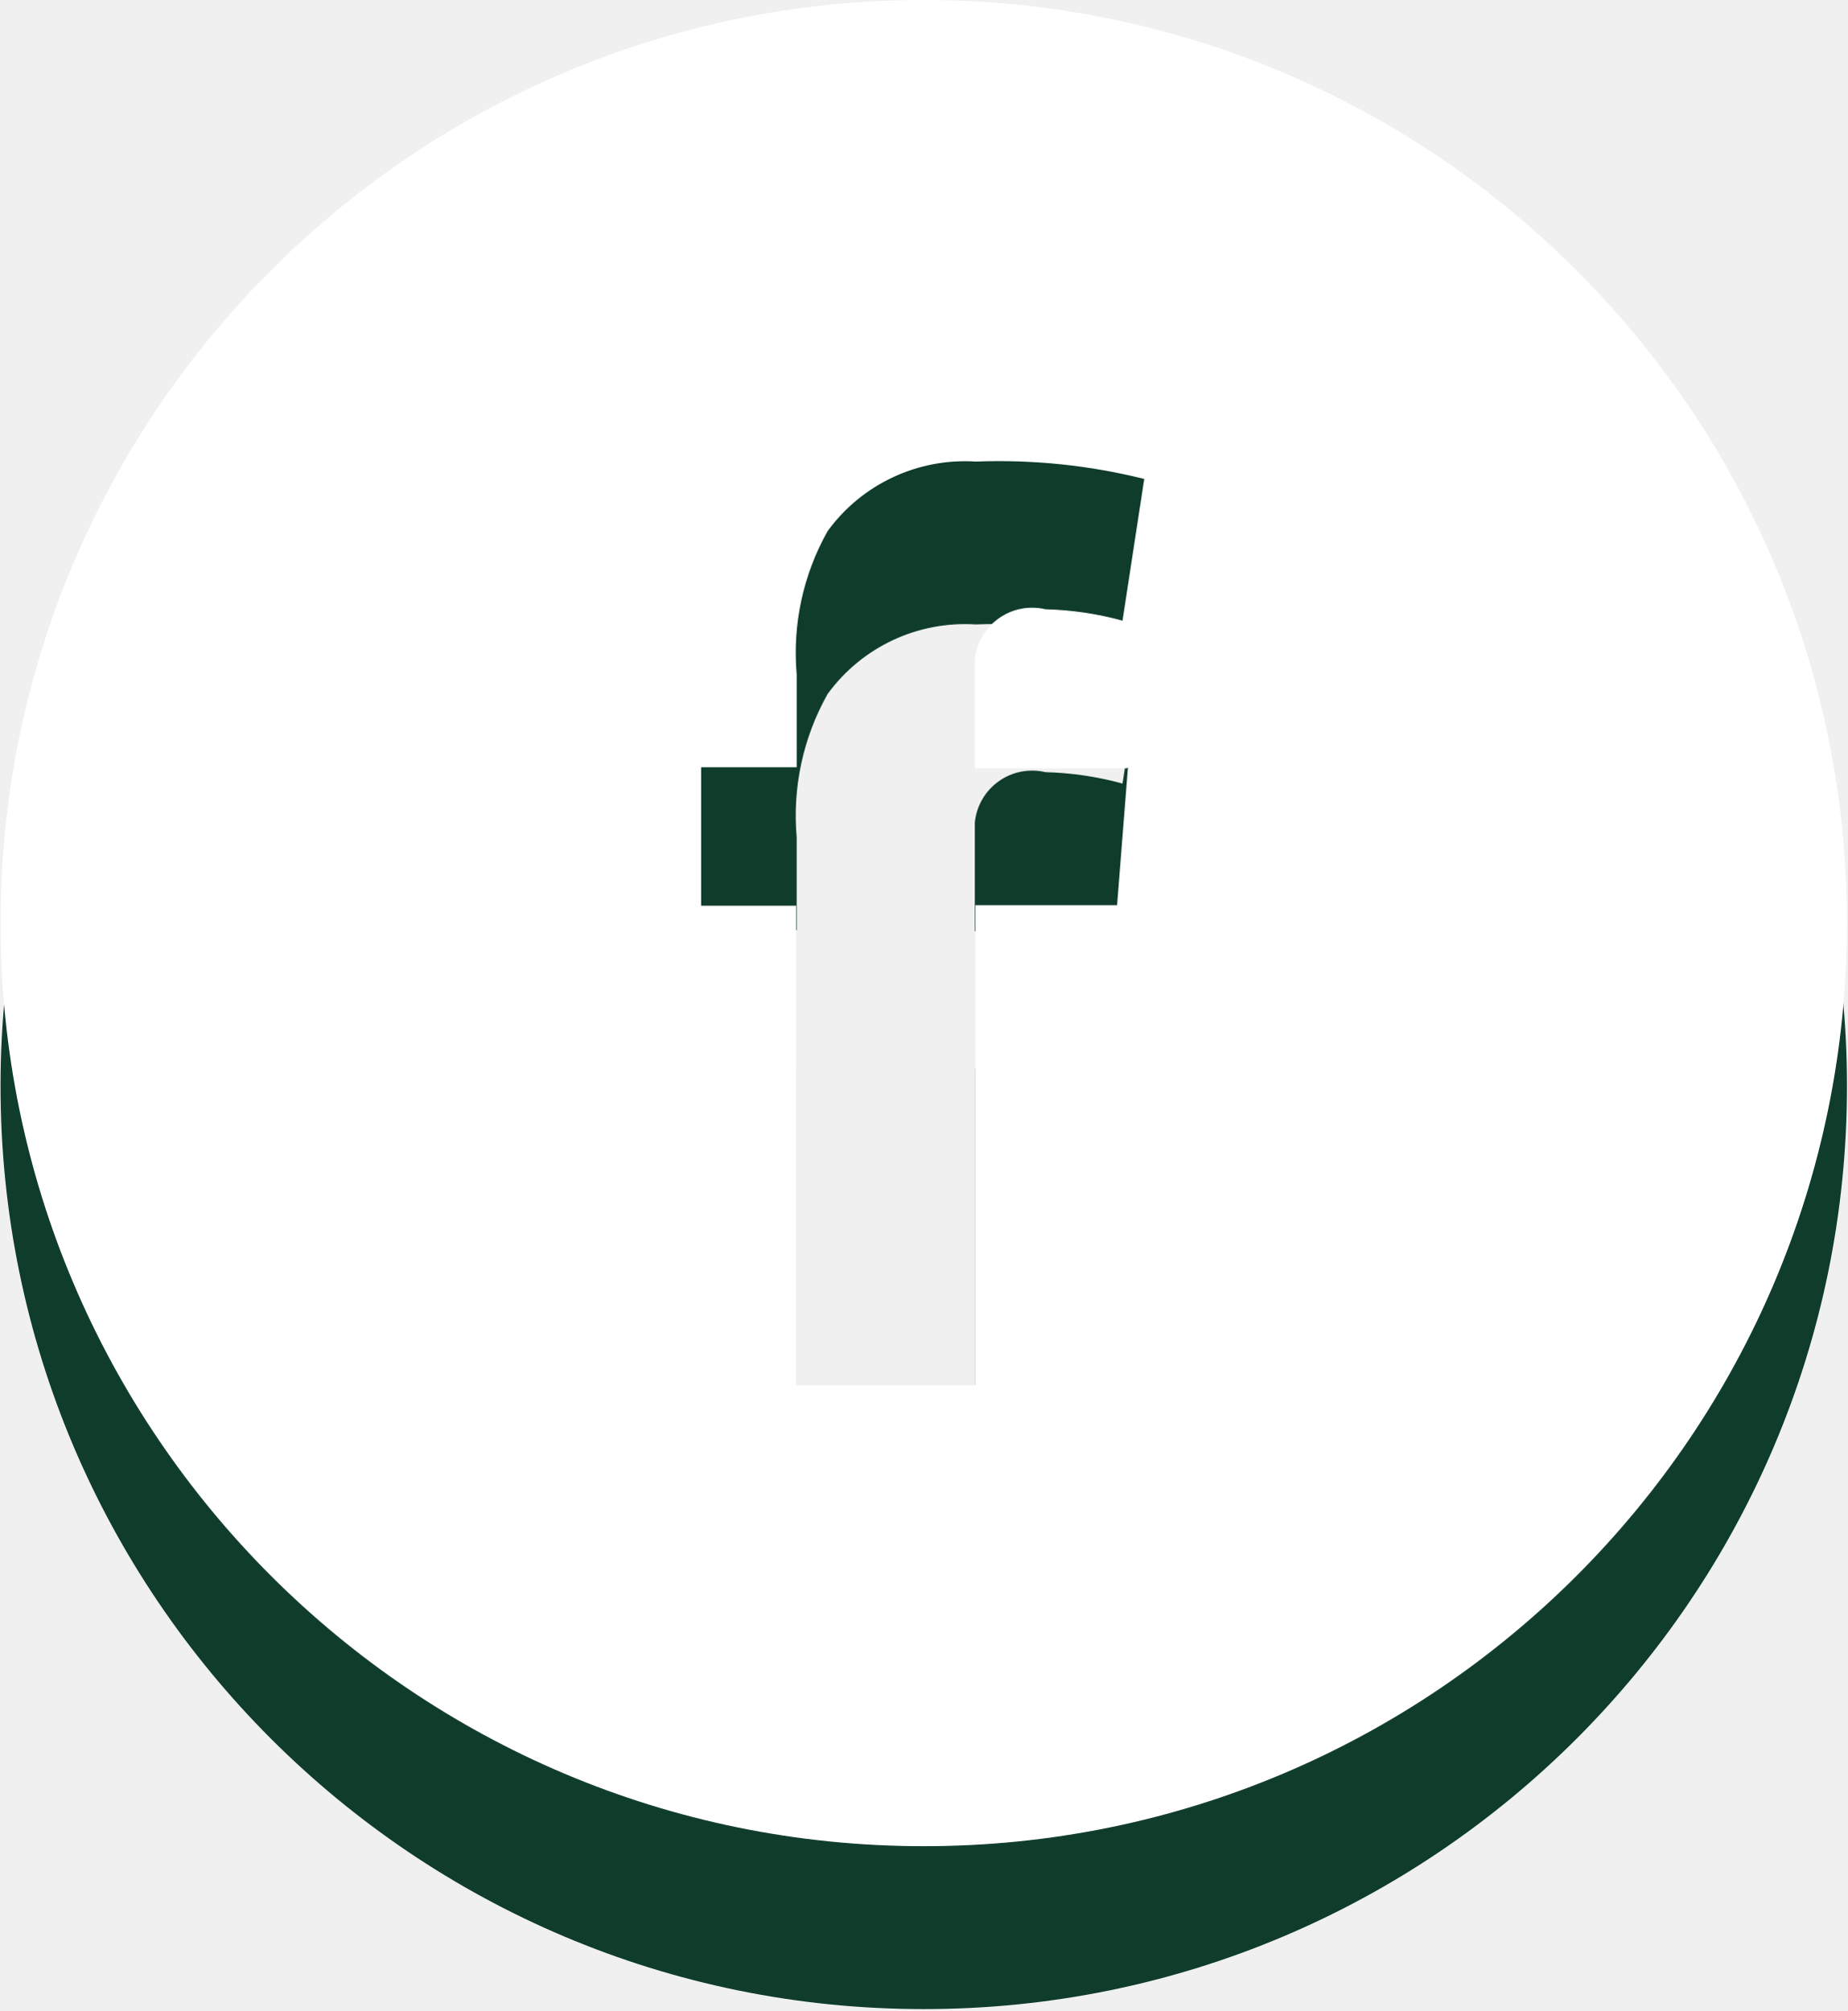
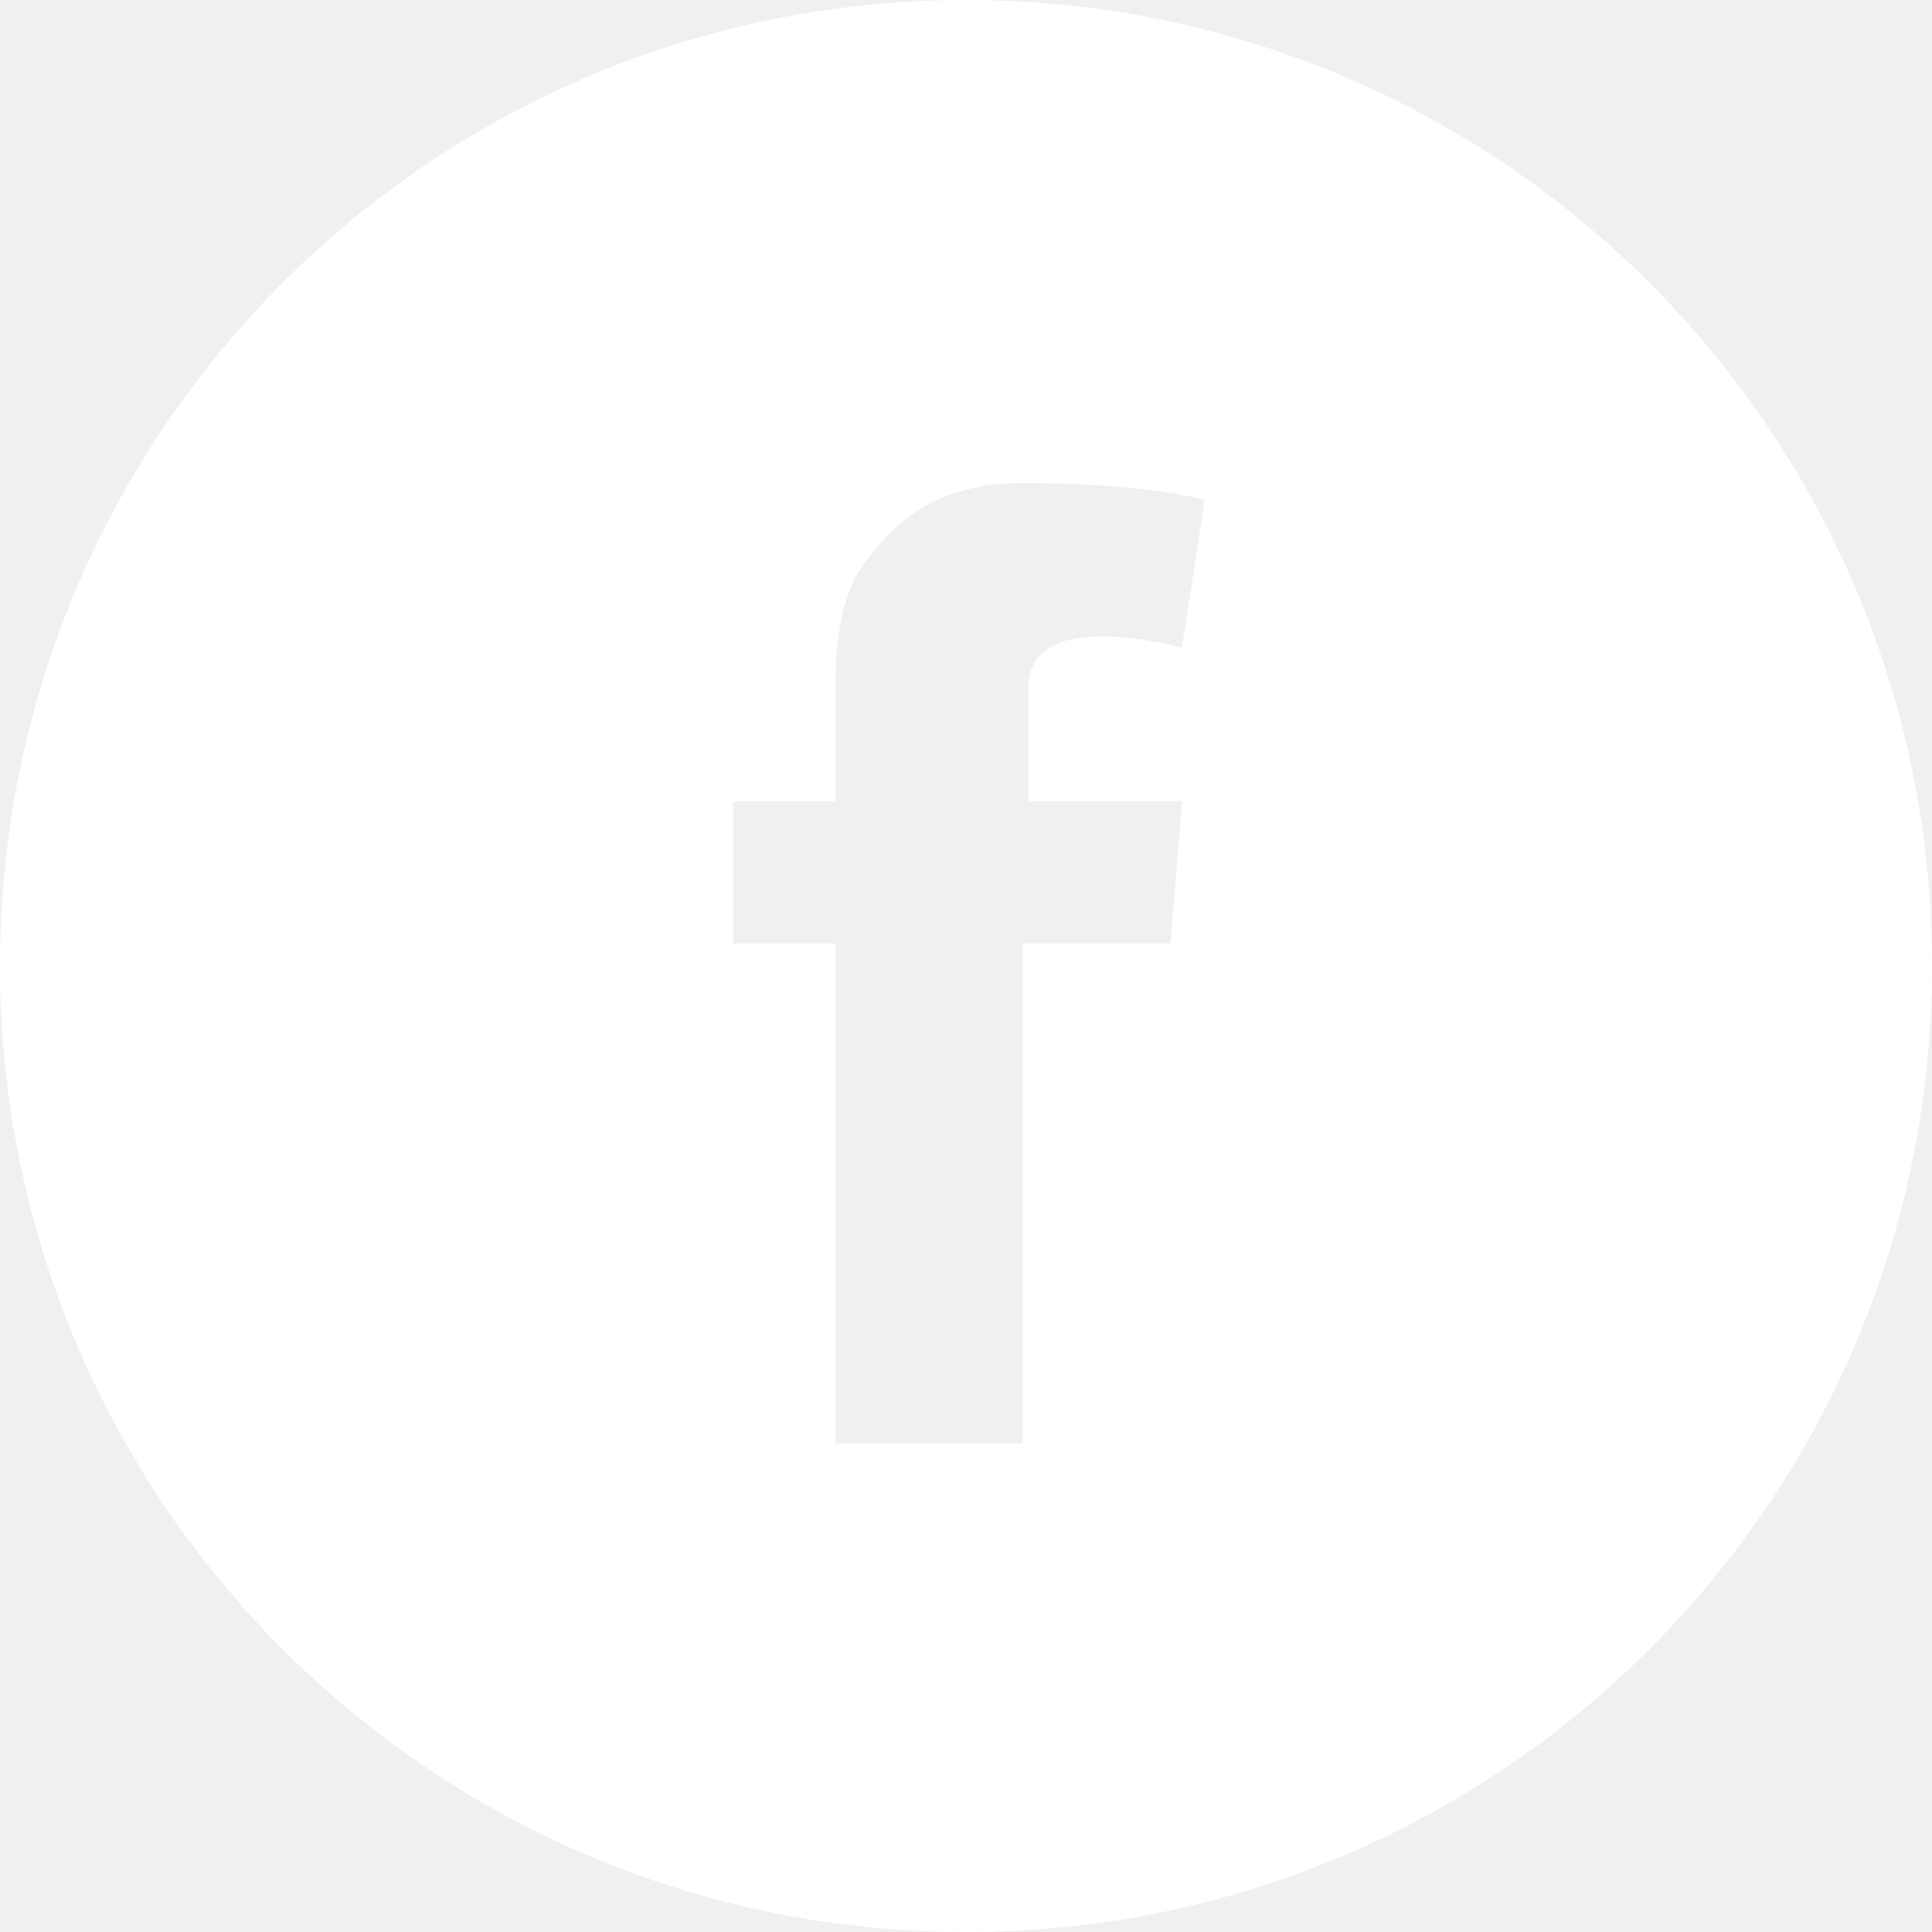
- <svg xmlns="http://www.w3.org/2000/svg" id="Capa_1" data-name="Capa 1" width="34.02" height="37.02" viewBox="0 0 34.02 37.02">
-   <defs>
-     <style>.cls-1{fill:#103d2b;}.cls-2{fill:#fff;}</style>
-   </defs>
-   <path class="cls-1" d="M18.94,4.68a17,17,0,1,0,17,17A17,17,0,0,0,18.94,4.68Zm3.76,14.13-0.2,2.54H19.89v8.84h-3.3V21.36H14.84V18.81h1.76V17.1a4.57,4.57,0,0,1,.57-2.64,3.13,3.13,0,0,1,2.73-1.28A11.05,11.05,0,0,1,23,13.5L22.6,16.11a5.94,5.94,0,0,0-1.42-.21,1.06,1.06,0,0,0-1.3.93v2h2.8Z" transform="translate(-1.93 -1.68)" />
-   <path class="cls-2" d="M18.94,1.68a17,17,0,1,0,17,17A17,17,0,0,0,18.94,1.68Zm3.76,14.13-0.2,2.54H19.89v8.84h-3.3V18.36H14.84V15.81h1.76V14.1a4.57,4.57,0,0,1,.57-2.64,3.13,3.13,0,0,1,2.73-1.28A11.05,11.05,0,0,1,23,10.5L22.6,13.11a5.94,5.94,0,0,0-1.42-.21,1.06,1.06,0,0,0-1.3.93v2h2.8Z" transform="translate(-1.93 -1.68)" />
+ <svg xmlns="http://www.w3.org/2000/svg" version="1.1" id="Capa_1" x="0px" y="0px" width="34px" height="34px" viewBox="0 0 34 34" enable-background="new 0 0 34 34" xml:space="preserve">
+   <path fill="#FFFFFF" d="M17,0C7.6,0,0,7.6,0,17s7.6,17,17,17s17-7.6,17-17S26.4,0,17,0z M20.8,14.1l-0.2,2.5H18v8.8h-3.3v-8.8h-1.8  v-2.5h1.8v-1.7c0-0.8,0-1.9,0.6-2.6C15.9,9,16.7,8.5,18,8.5c2.2,0,3.2,0.3,3.2,0.3l-0.4,2.6c0,0-0.7-0.2-1.4-0.2  c-0.7,0-1.3,0.2-1.3,0.9v2H20.8z" />
</svg>
